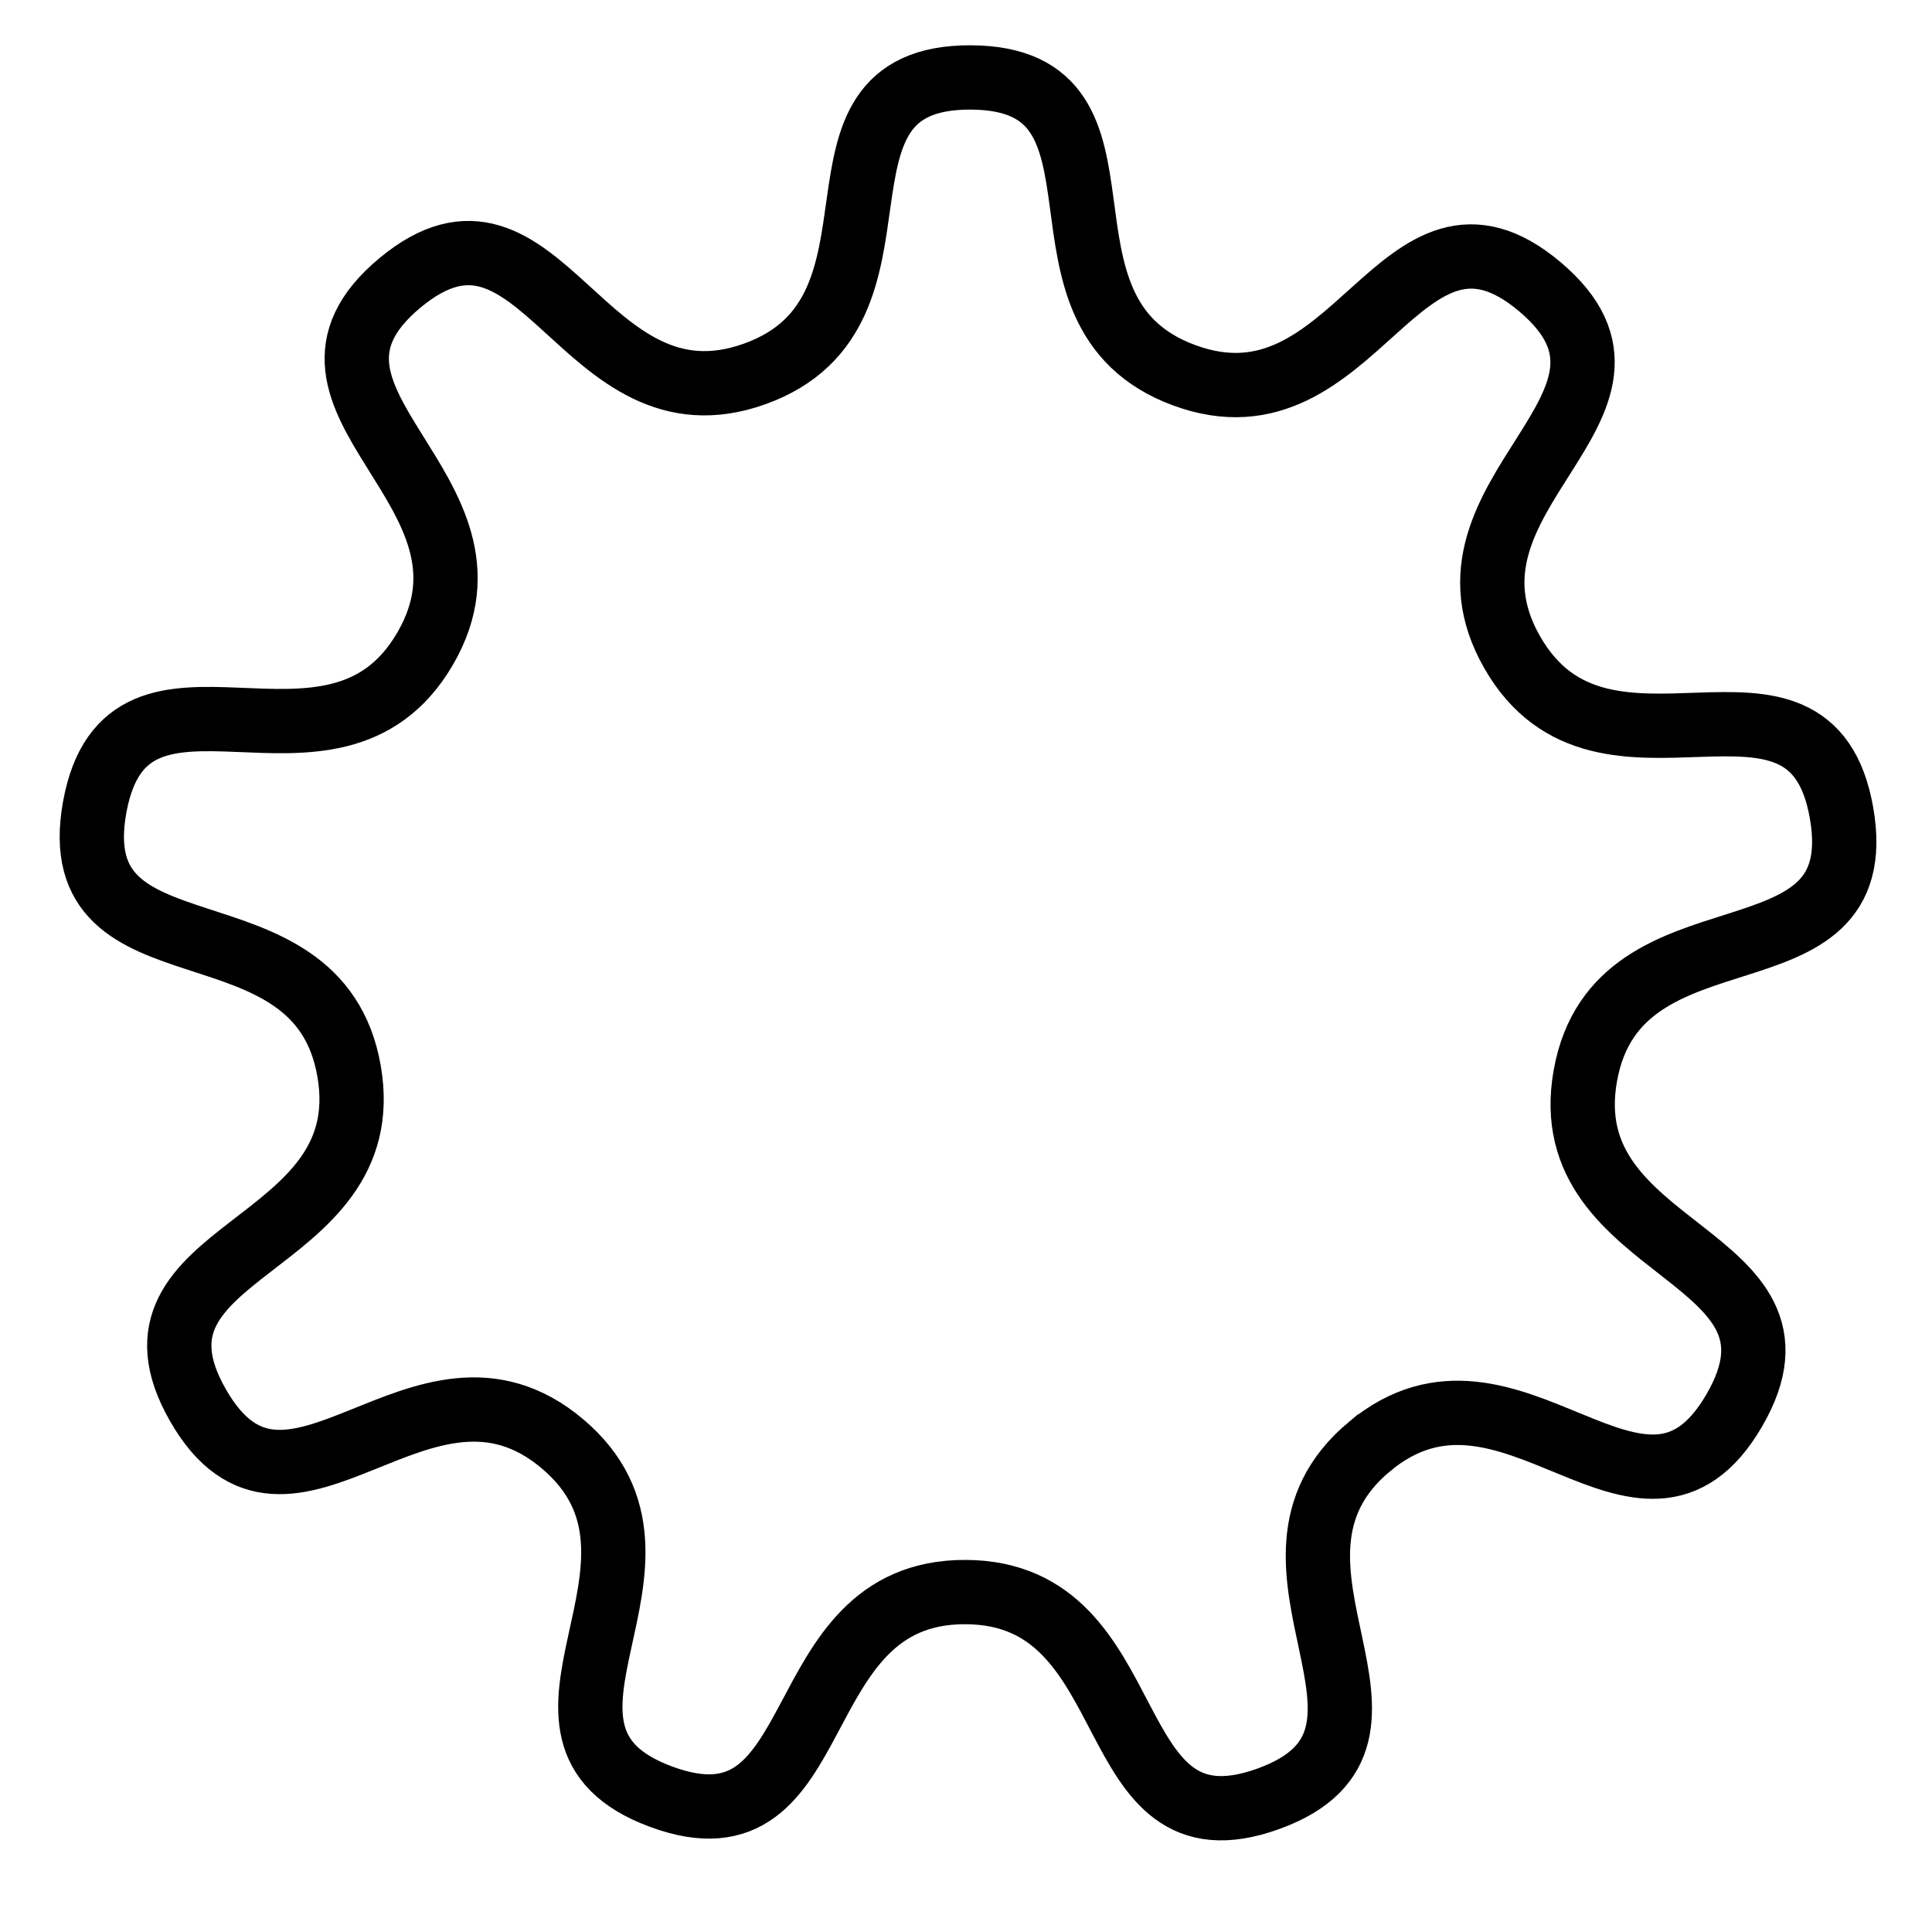
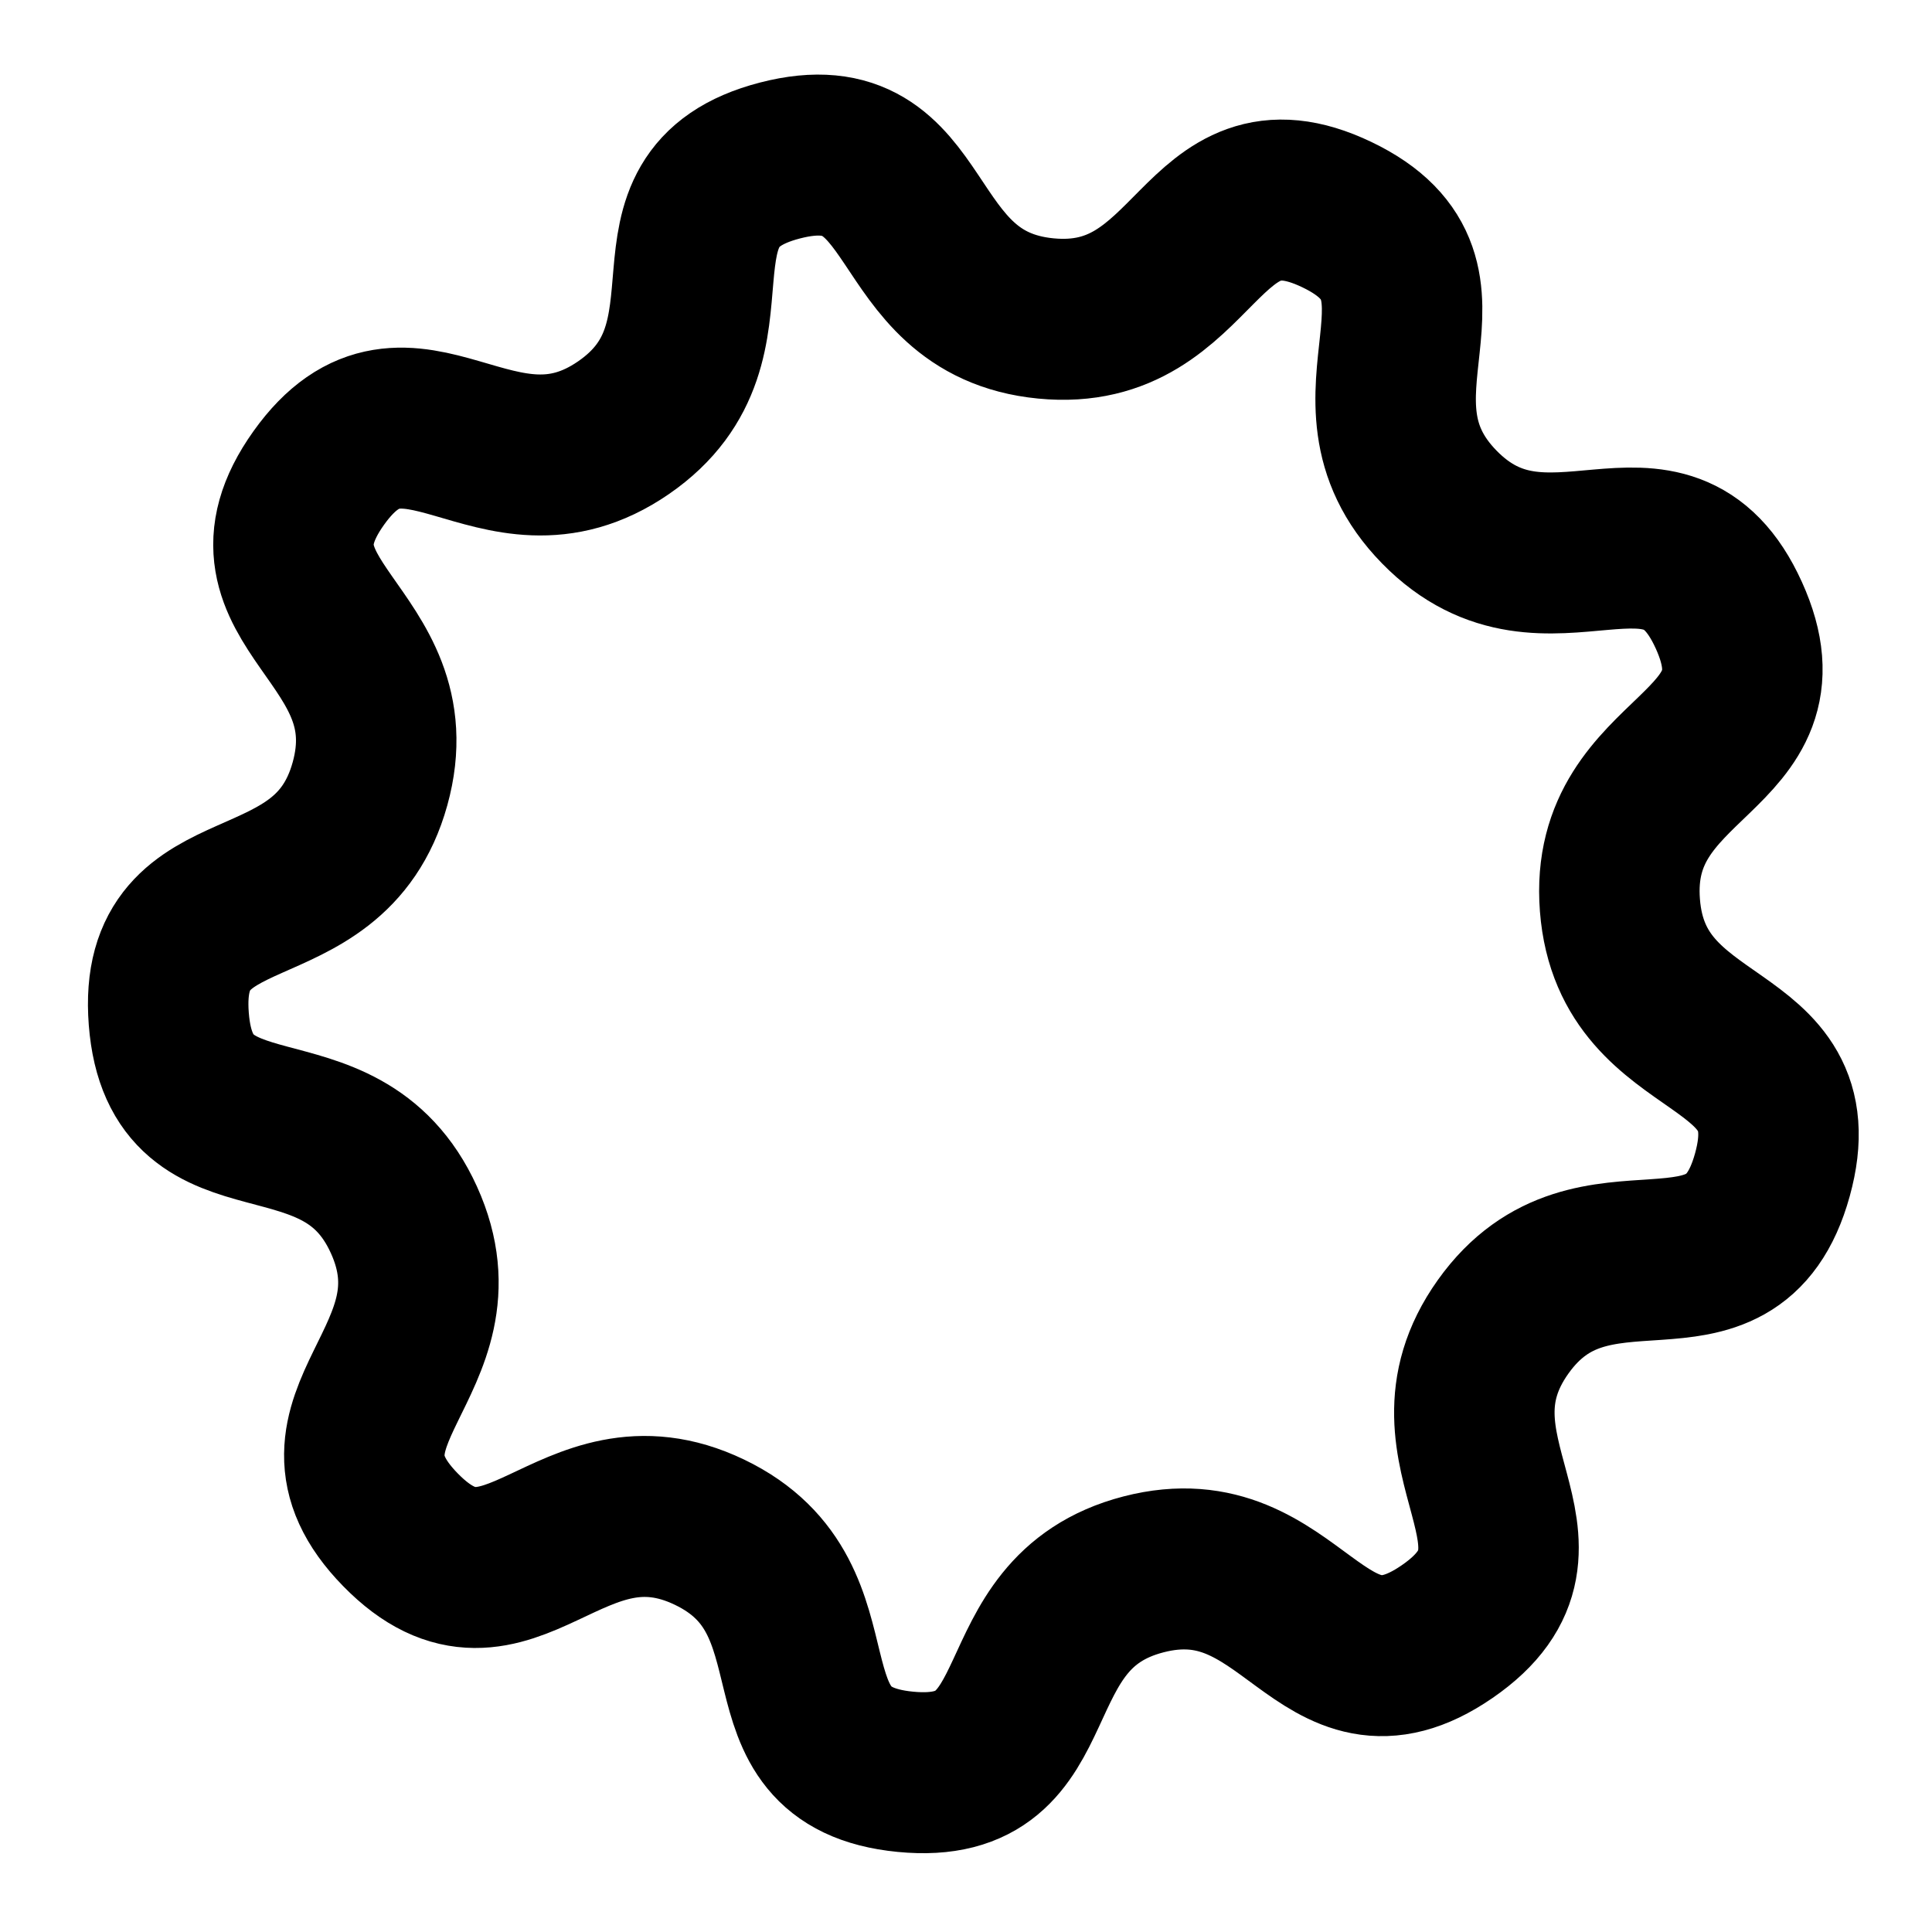
<svg xmlns="http://www.w3.org/2000/svg" width="601" height="601" id="svg2" version="1.1">
  <defs id="defs4" />
  <g id="layer1">
-     <path style="fill:none;fill-opacity:1;stroke:#000000;stroke-opacity:1;stroke-width:58.659;stroke-miterlimit:4;stroke-dasharray:none" id="path3010" d="M 392.617,464.941 C 263.976,572.142 457.738,729.622 300.19,786.36 142.642,843.098 191.509,598.24 24.057,597.671 -143.396,597.103 -96.192,842.287 -253.351,784.481 c -157.159,-57.806 37.667,-213.967 -90.244,-322.039 -127.911,-108.072 -249.352,110.093 -332.586,-35.209 -83.234,-145.302 166.39,-139.697 137.872,-304.704 -28.518,-165.007 -261.781,-75.944 -232.143,-240.754 29.637,-164.81 217.257,-0.06 301.476,-144.794 84.218,-144.734 -151.72,-226.446 -23.078,-333.647 128.641,-107.201 166.468,139.604 324.016,82.866 157.548,-56.738 29.333,-270.991 196.785,-270.423 167.452,0.568 37.786,213.946 194.945,271.752 157.159,57.806 196.66,-188.736 324.571,-80.665 127.911,108.072 -108.576,188.181 -25.342,333.483 83.234,145.302 271.968,-18.17 300.486,146.837 28.518,165.007 -204.134,74.363 -233.772,239.173 -29.637,164.81 220.019,160.899 135.801,305.632 -84.218,144.734 -204.176,-74.25 -332.817,32.951 z" transform="matrix(0.3409549,0,0,0.3409549,292.1352,291.4761)" />
+     <path style="fill:none;fill-opacity:1;stroke:#000000;stroke-width:158.761;stroke-miterlimit:4;stroke-dasharray:none;stroke-opacity:1" id="path3010" d="m 539.264,391.617 c -88.948,124.528 70.824,213.994 -55.352,300.589 C 357.737,778.802 331.71,597.546 183.526,635.765 35.343,673.984 100.228,845.218 -52.091,830.451 -204.409,815.683 -107.838,660.102 -245.92,594.129 -384.002,528.156 -444.364,701.036 -551.555,591.815 -658.745,482.594 -484.762,425.487 -548.132,286.191 -611.502,146.896 -768.868,240.53 -780.774,87.961 -792.681,-64.608 -622.694,3.479 -581.701,-143.961 c 40.993,-147.44 -139.743,-176.865 -50.794,-301.393 88.948,-124.528 175.4,36.895 301.575,-49.701 126.175,-86.596 6.638,-225.311 154.821,-263.53 148.183,-38.219 110.648,141.008 262.967,155.776 152.319,14.768 149.912,-168.332 287.994,-102.359 138.082,65.973 -5.877,179.142 101.313,288.363 107.19,109.221 223.041,-32.588 286.411,106.707 63.37,139.296 -119.652,133.453 -107.746,286.022 C 666.747,128.494 846.647,94.329 805.654,241.769 764.66,389.209 628.213,267.089 539.264,391.617 Z" transform="matrix(0.3144421,0,0,0.3154347,298.0128,289.2095)" />
  </g>
</svg>
